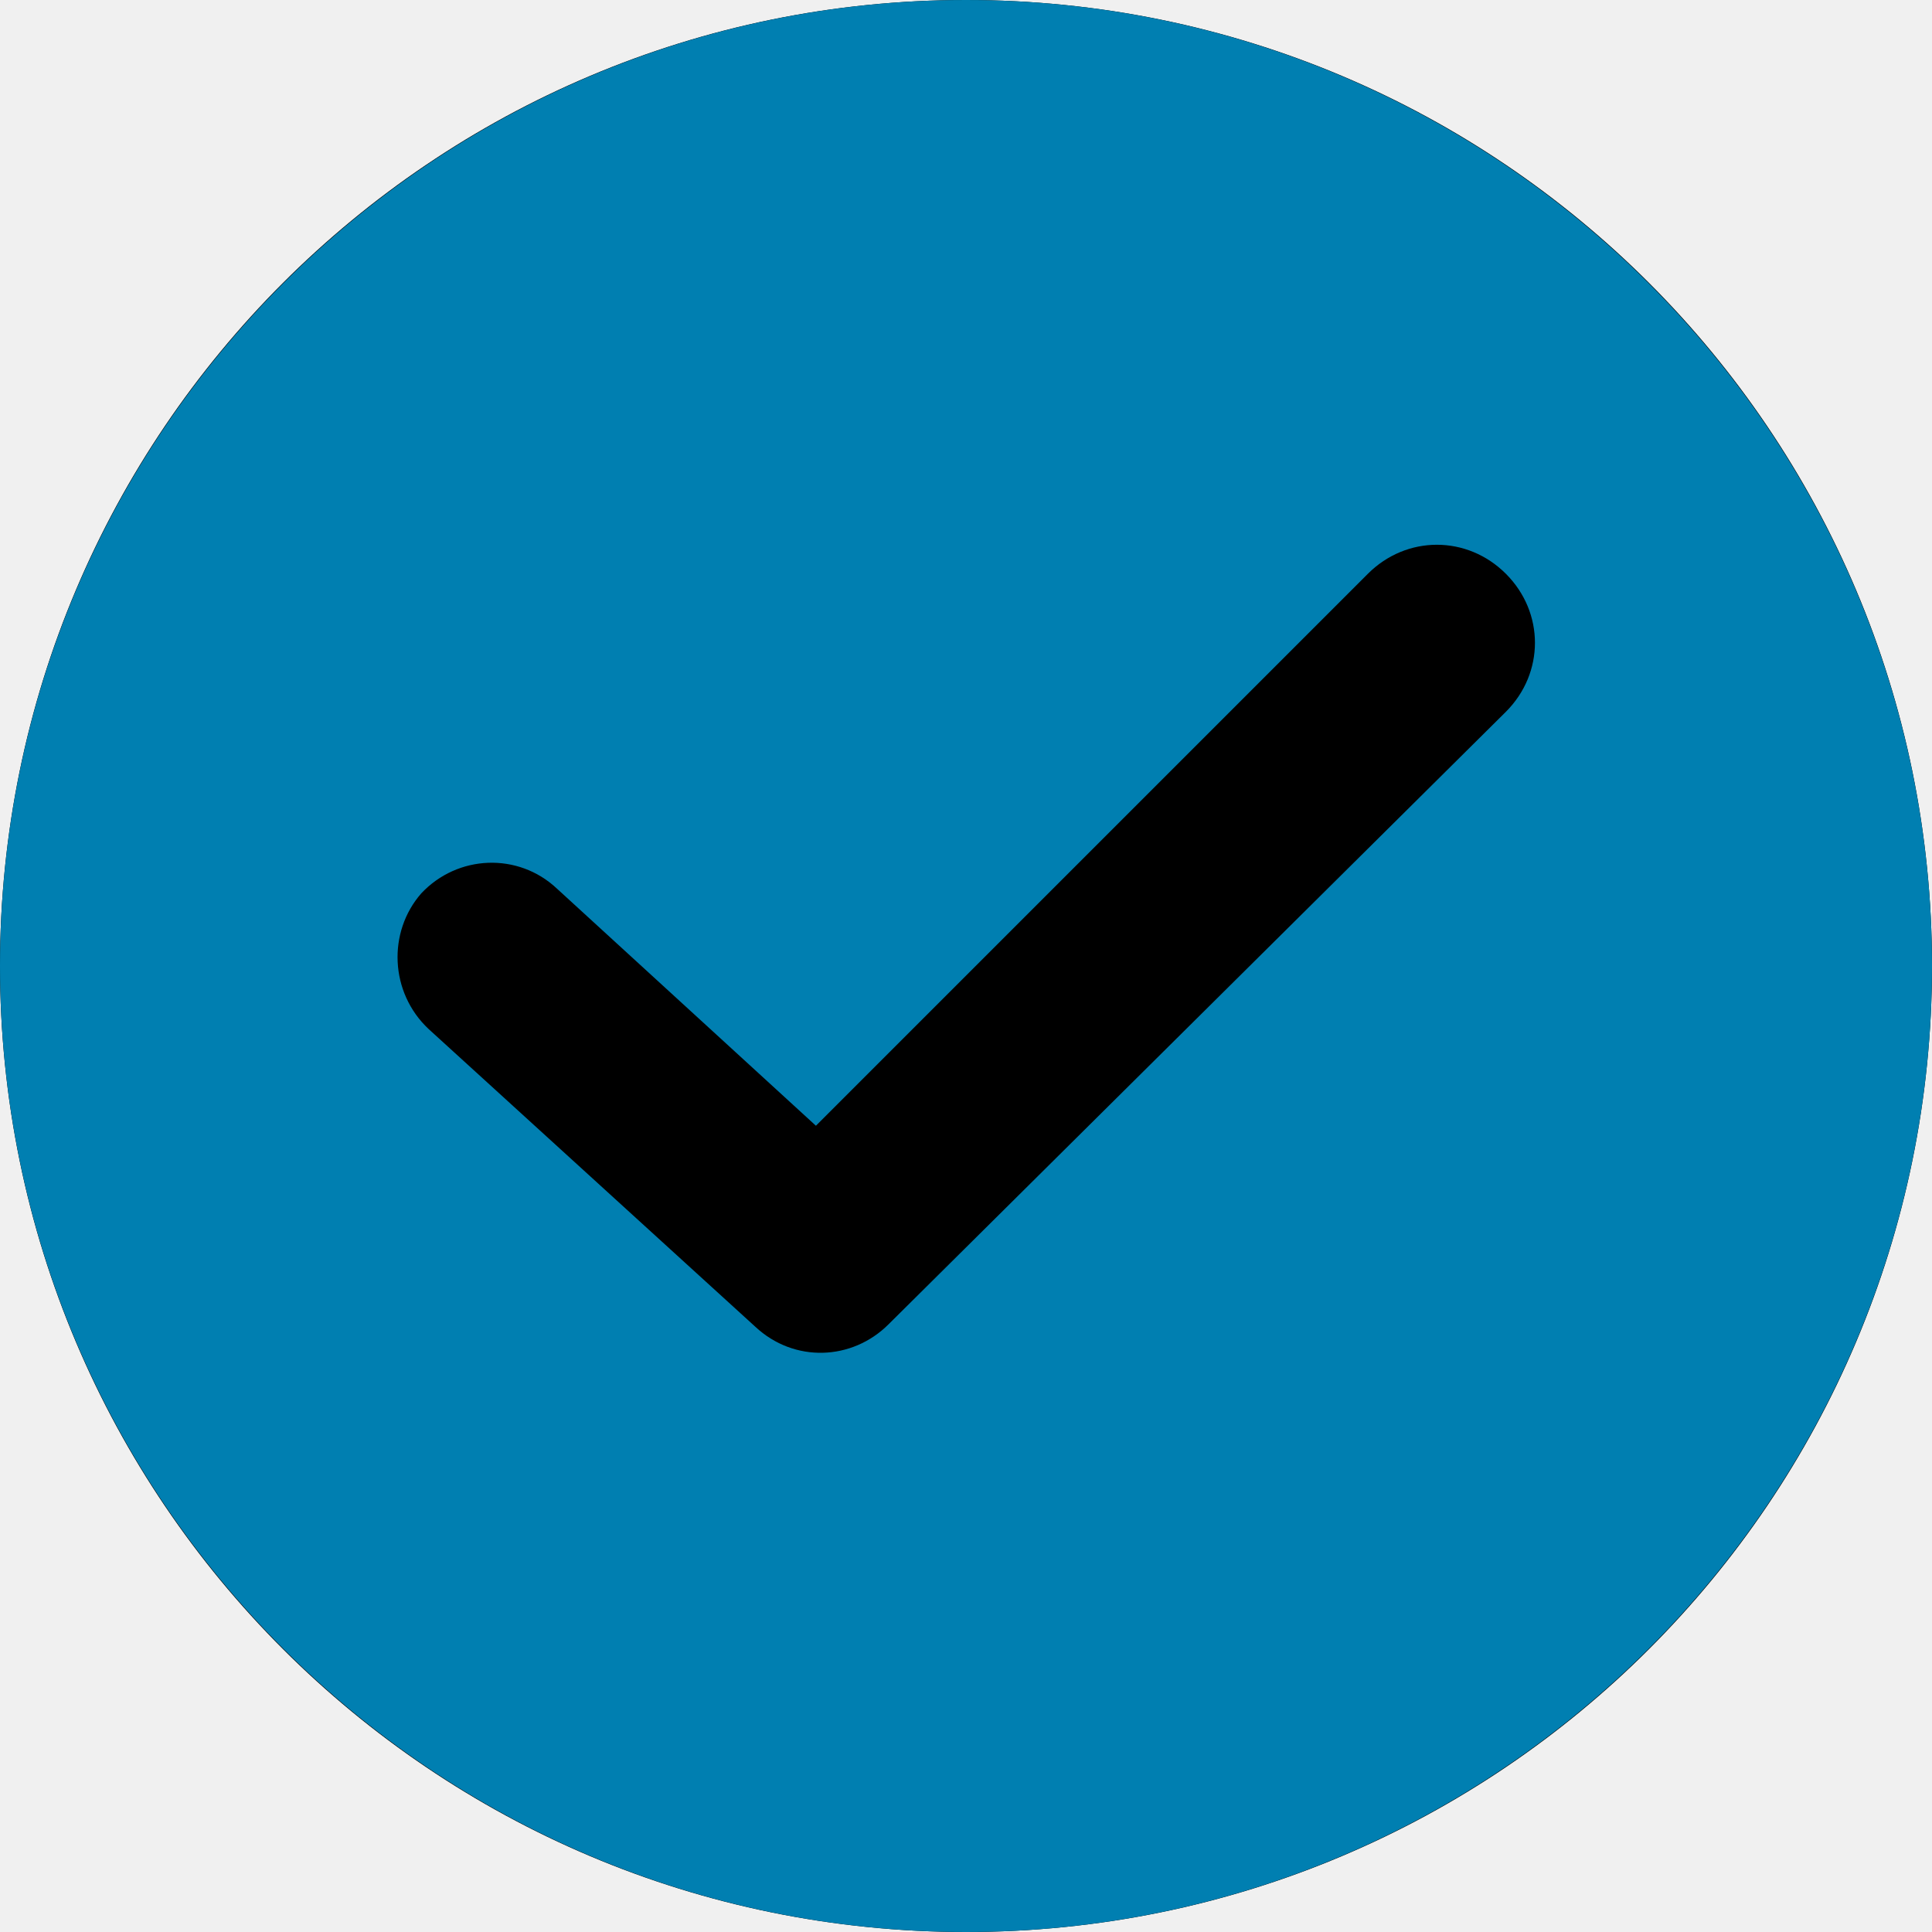
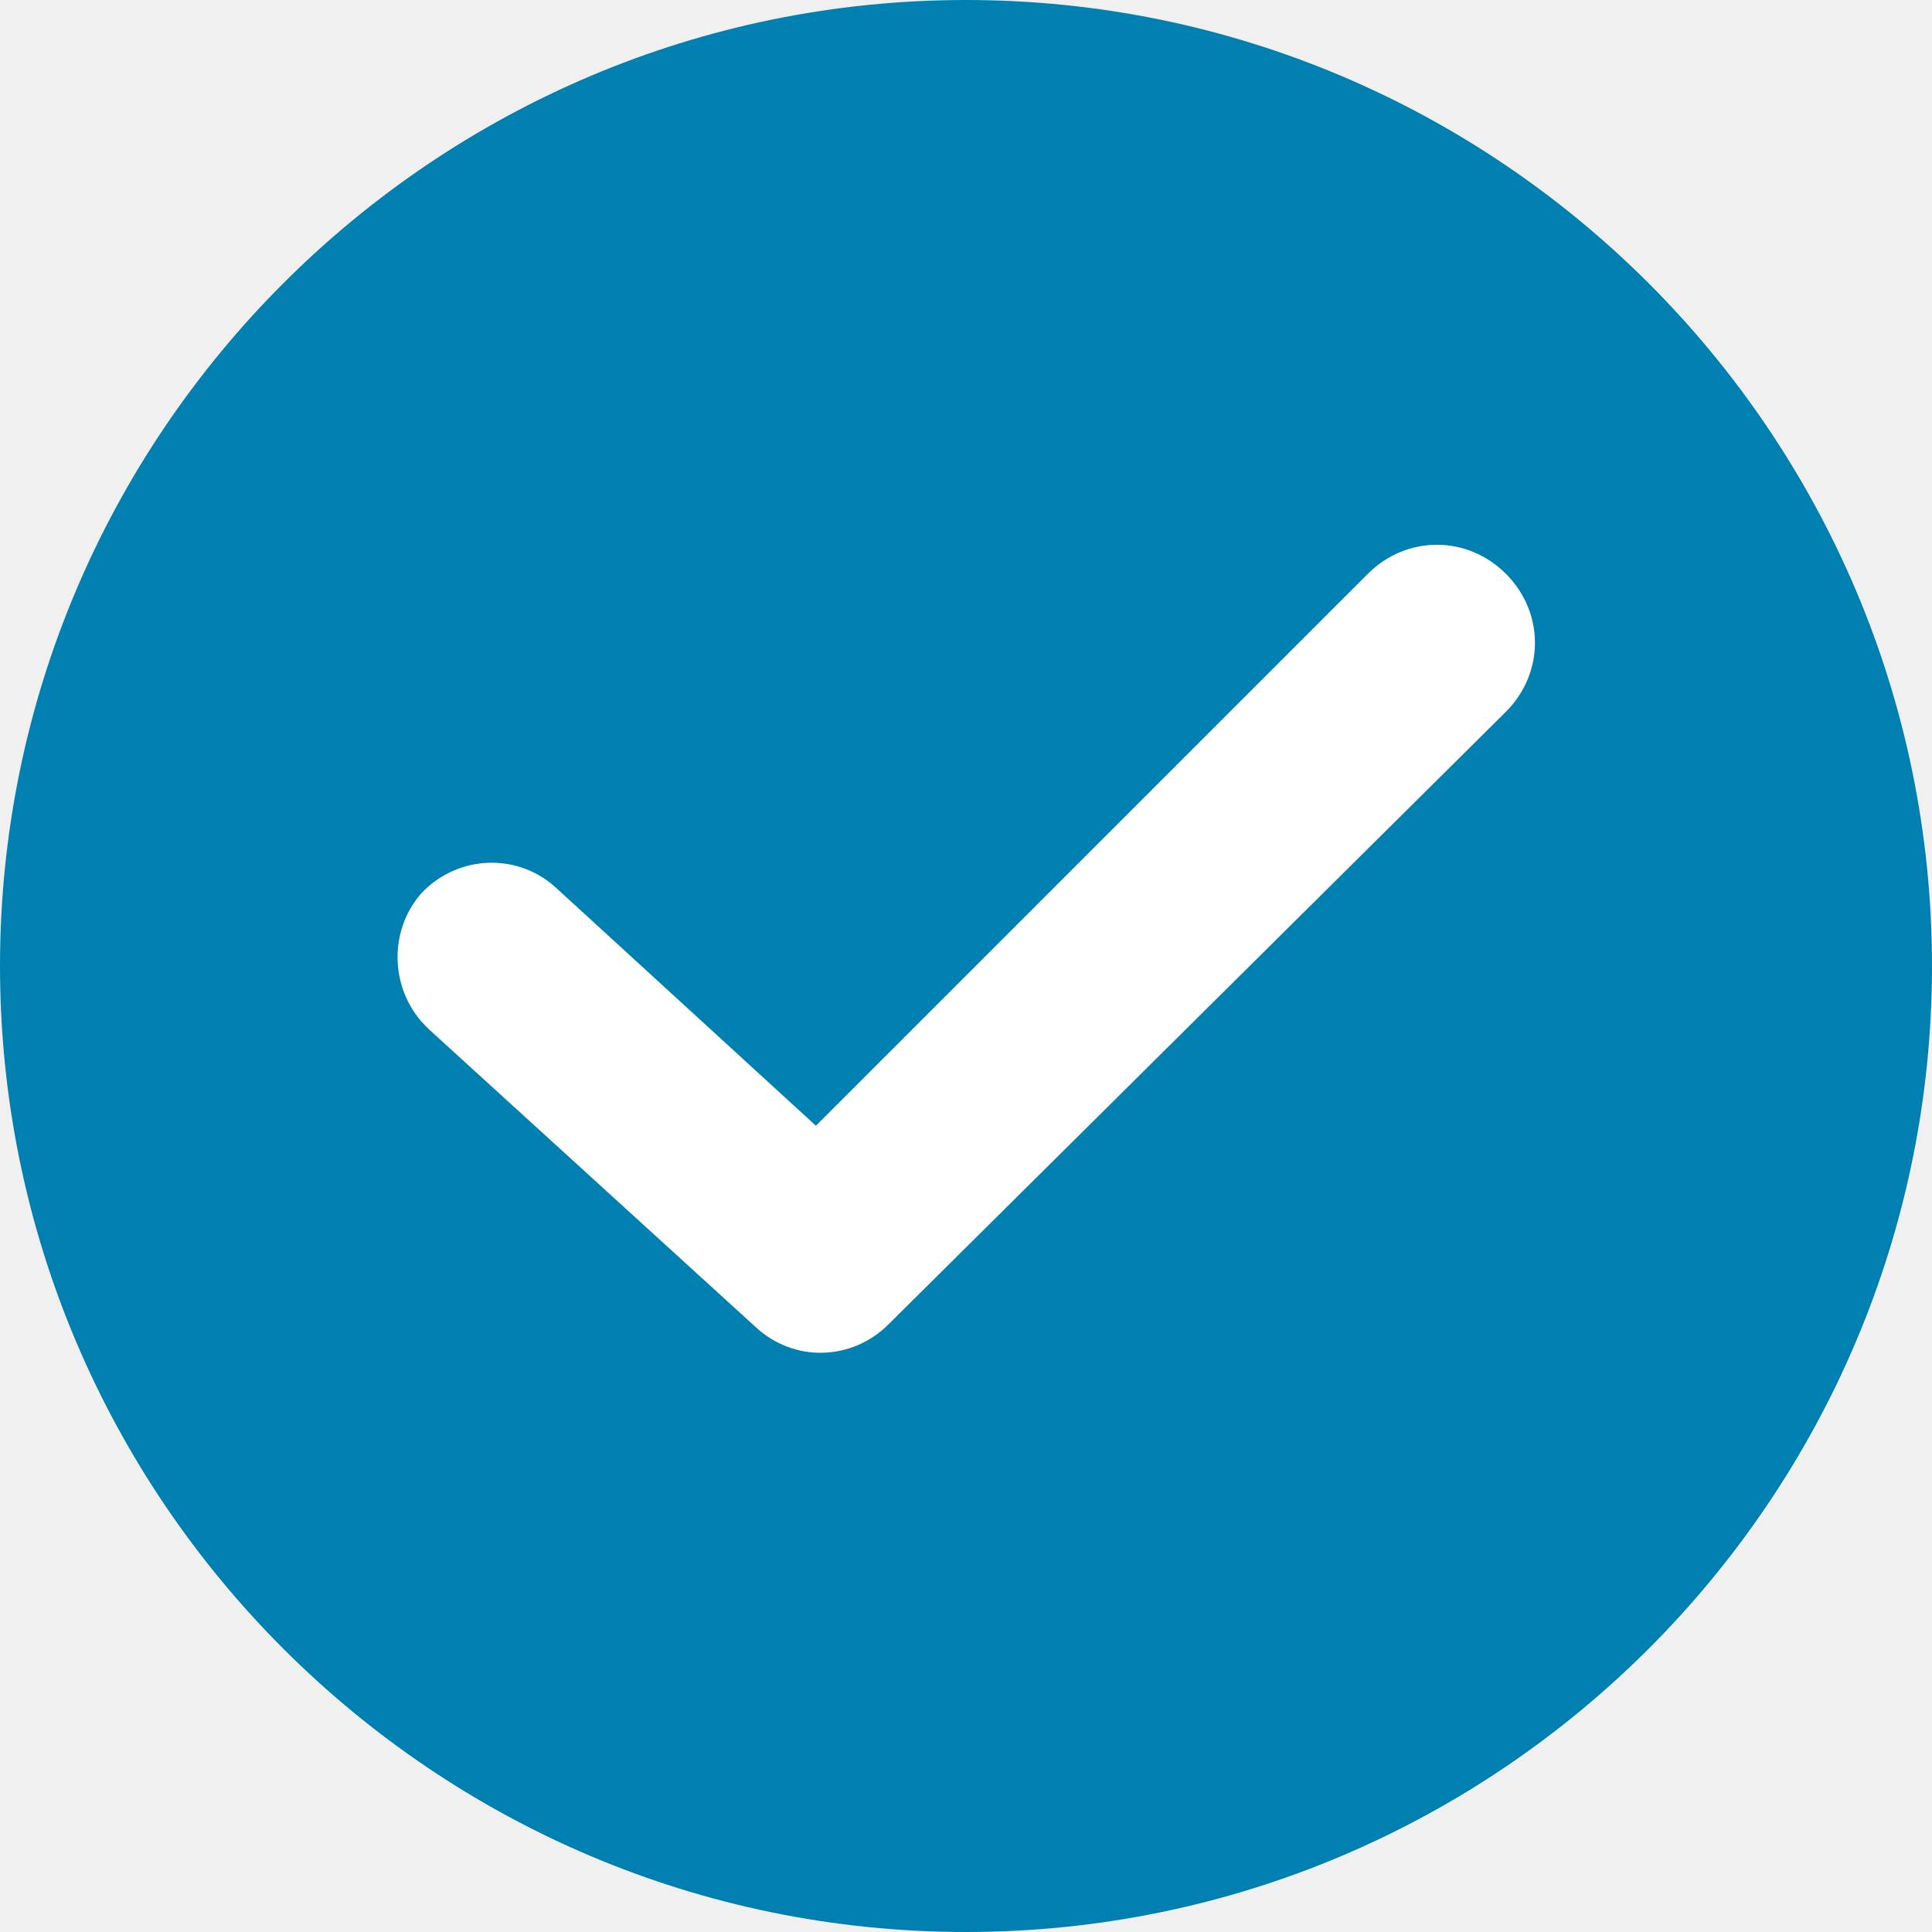
<svg xmlns="http://www.w3.org/2000/svg" width="22" height="22" viewBox="0 0 22 22" fill="none">
  <g clip-path="url(#clip0_4176_22751)">
-     <rect width="22" height="22" rx="11" fill="currentColor" />
+     <rect width="22" height="22" rx="11" fill="white" />
    <path d="M11 0C4.935 0 0 4.935 0 11C0 17.065 4.935 22 11 22C17.065 22 22 17.065 22 11C22 4.935 17.065 0 11 0ZM17.148 8.105L10.118 15.08C9.704 15.494 9.043 15.521 8.601 15.108L4.88 11.717C4.439 11.303 4.411 10.614 4.797 10.173C5.211 9.732 5.9 9.704 6.341 10.118L9.291 12.819L15.576 6.534C16.017 6.093 16.707 6.093 17.148 6.534C17.589 6.975 17.589 7.664 17.148 8.105Z" fill="#007FB1" />
  </g>
  <defs>
    <clipPath id="clip0_4176_22751">
-       <rect width="22" height="22" rx="11" fill="white" />
+       <rect width="22" height="22" rx="11" fill="currentColor" />
    </clipPath>
  </defs>
</svg>
